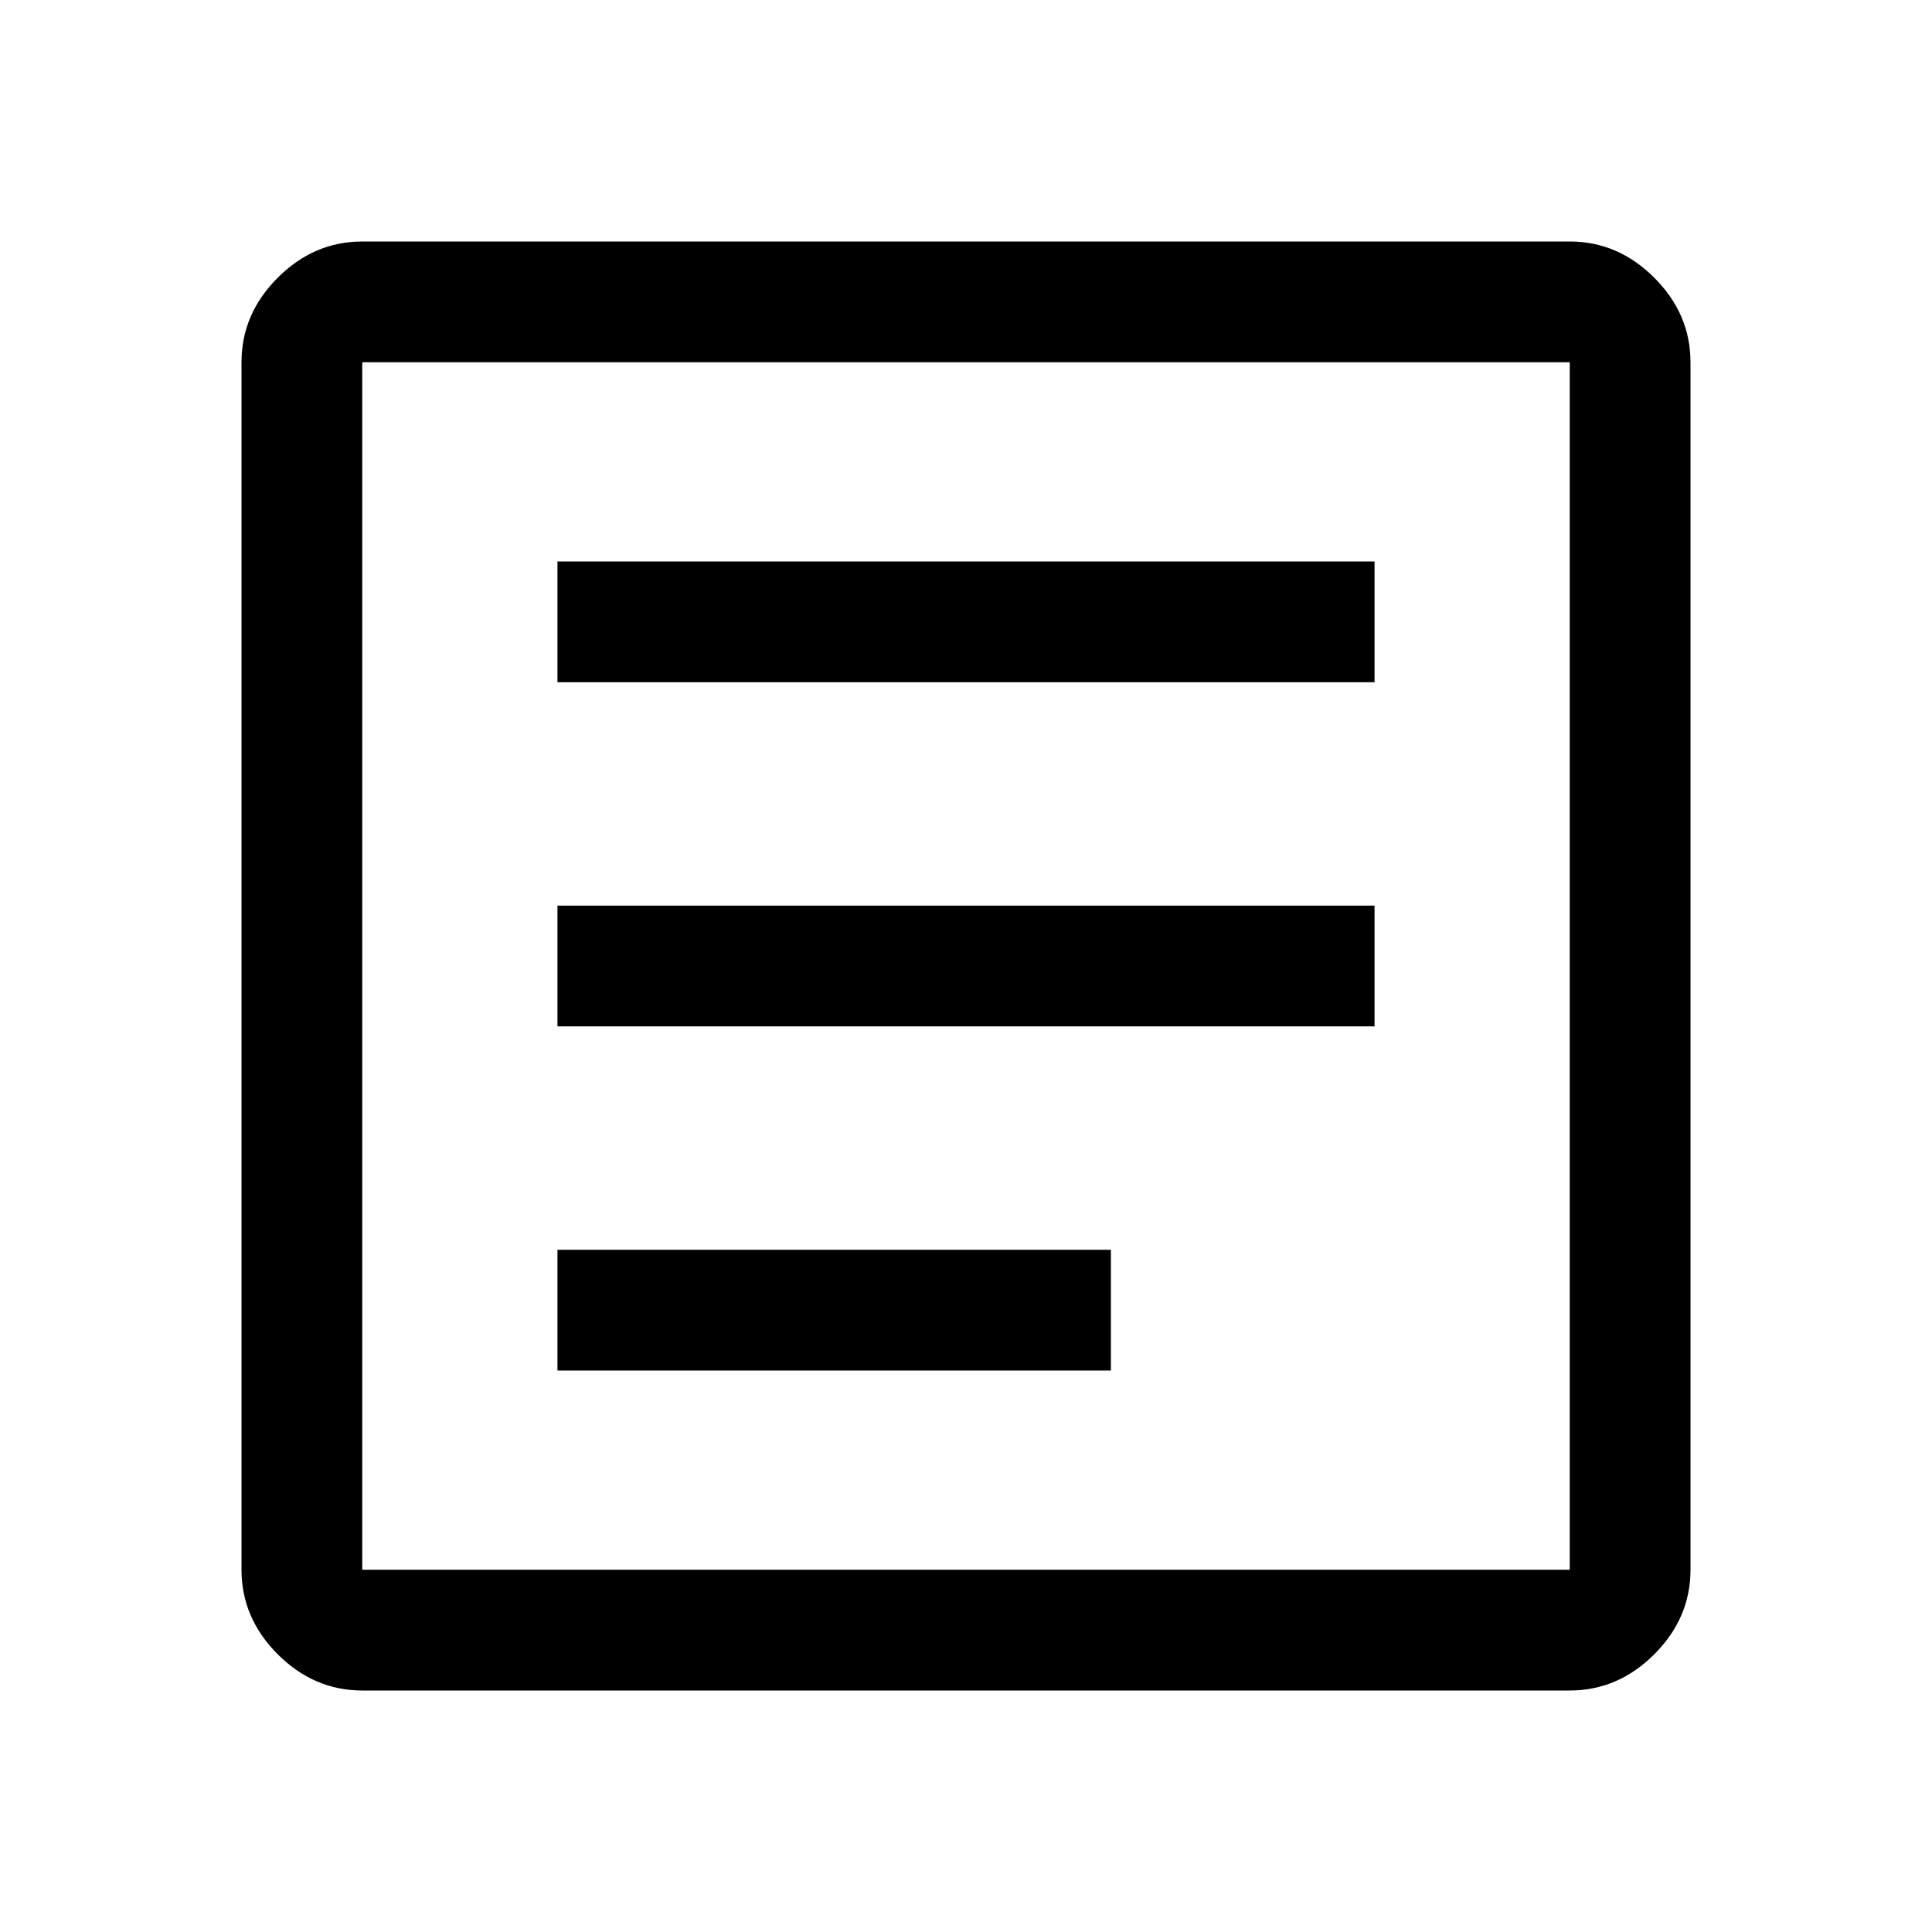
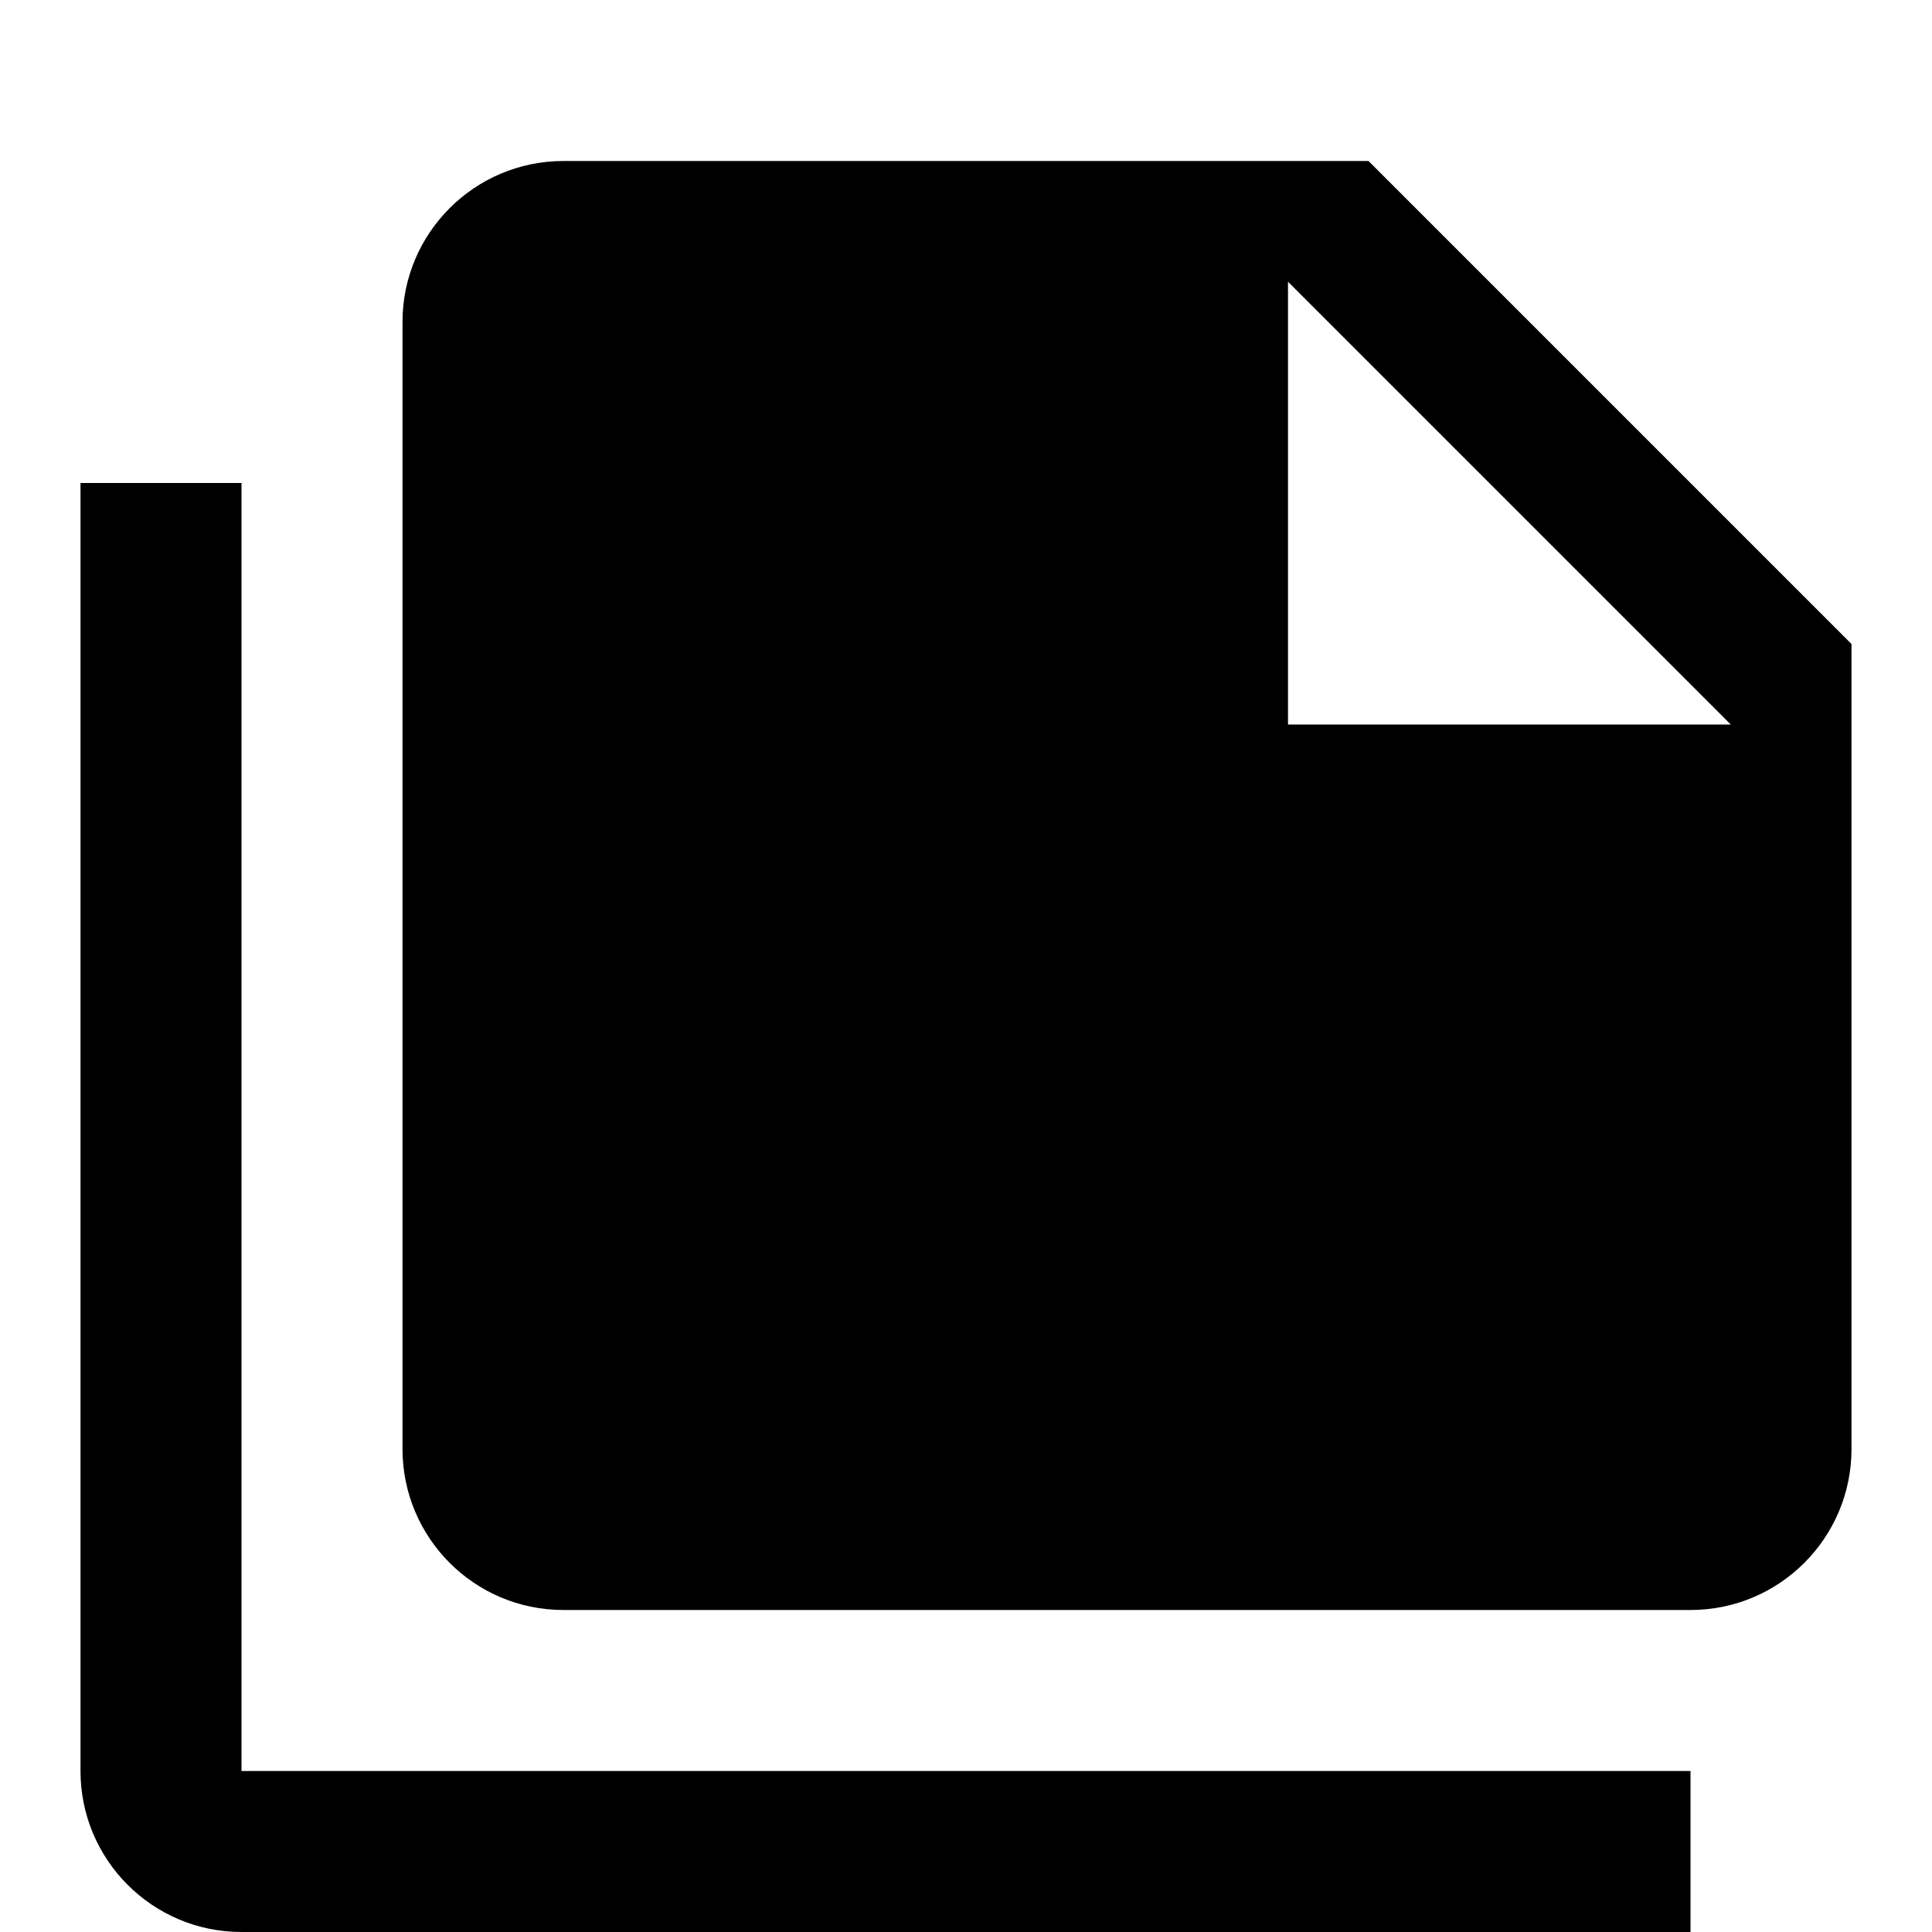
- <svg xmlns="http://www.w3.org/2000/svg" height="48" width="48">
-   <path d="M13.85 34.05H27.6V31.05H13.85ZM13.85 25.5H34.15V22.5H13.85ZM13.85 16.95H34.15V13.95H13.85ZM9 42Q7.8 42 6.9 41.1Q6 40.2 6 39V9Q6 7.8 6.9 6.9Q7.8 6 9 6H39Q40.2 6 41.1 6.9Q42 7.8 42 9V39Q42 40.2 41.1 41.1Q40.2 42 39 42ZM9 39H39Q39 39 39 39Q39 39 39 39V9Q39 9 39 9Q39 9 39 9H9Q9 9 9 9Q9 9 9 9V39Q9 39 9 39Q9 39 9 39ZM9 39Q9 39 9 39Q9 39 9 39V9Q9 9 9 9Q9 9 9 9Q9 9 9 9Q9 9 9 9V39Q9 39 9 39Q9 39 9 39Z" />
+ <svg xmlns="http://www.w3.org/2000/svg" version="1.1" width="24" height="24" viewBox="0 0 24 24">
+   <path d="M16,9H21.5L16,3.5V9M7,2H17L23,8V18A2,2 0 0,1 21,20H7C5.89,20 5,19.1 5,18V4A2,2 0 0,1 7,2M3,6V22H21V24H3A2,2 0 0,1 1,22V6H3Z" />
</svg>
